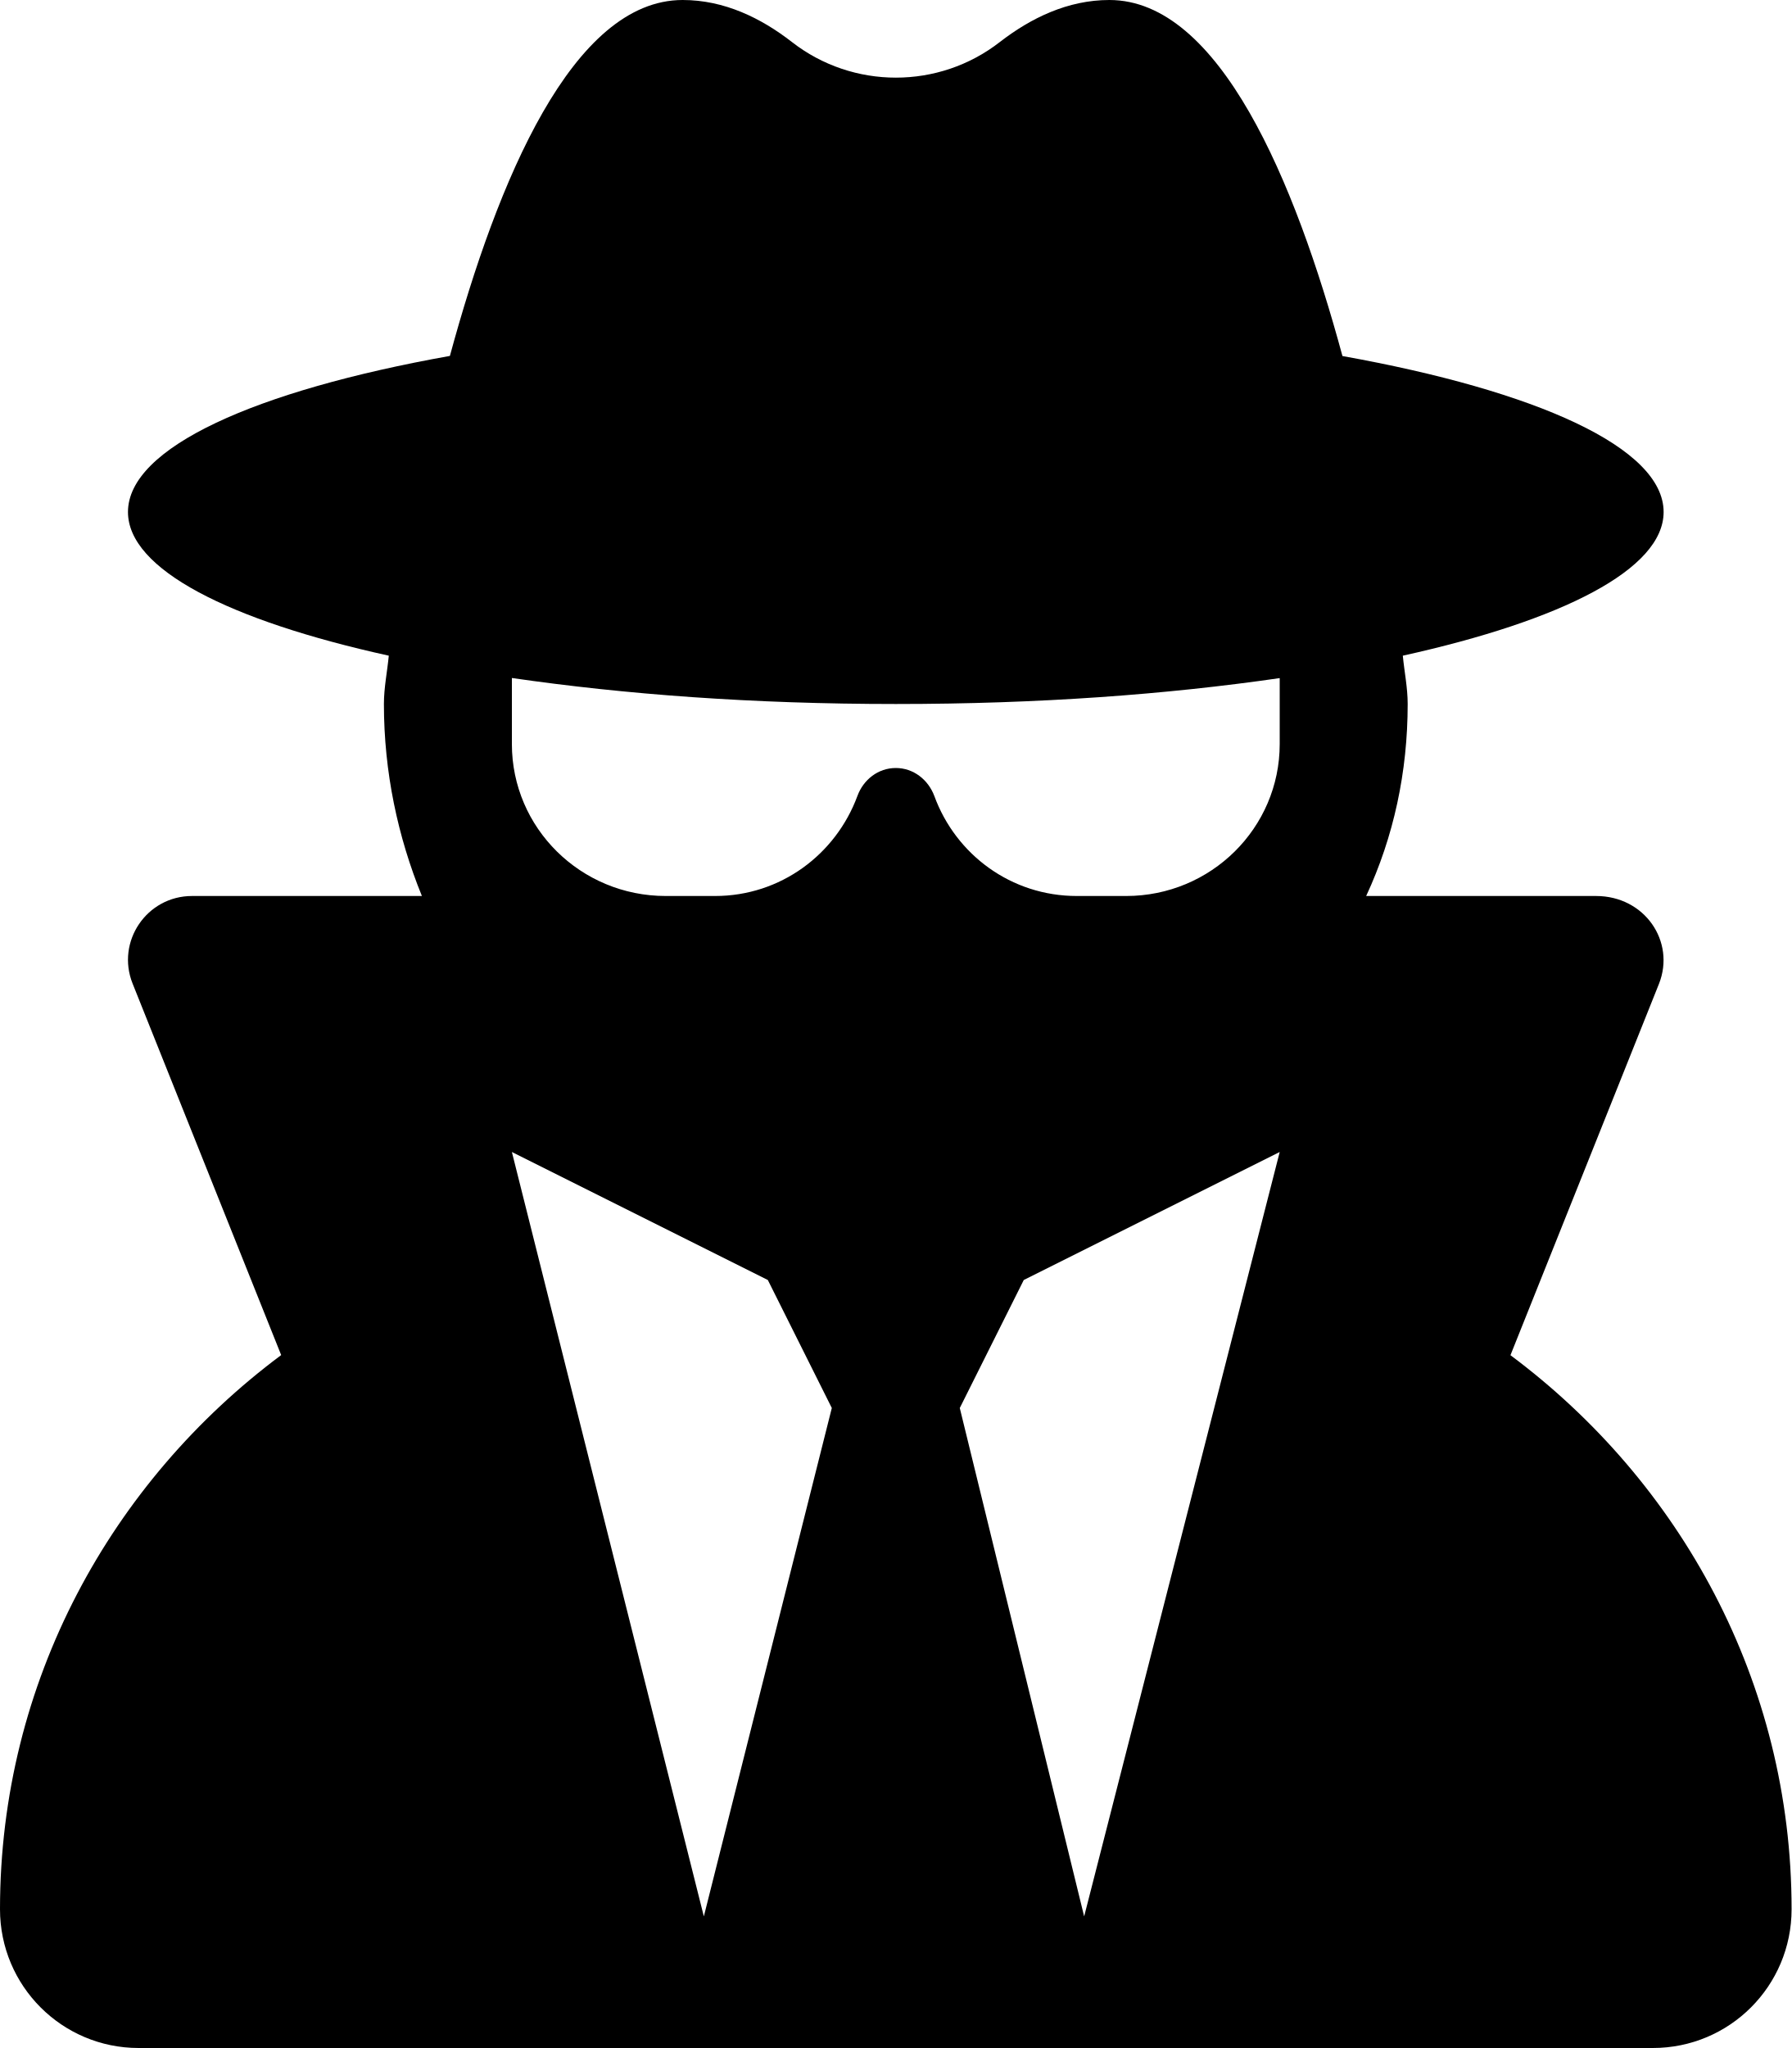
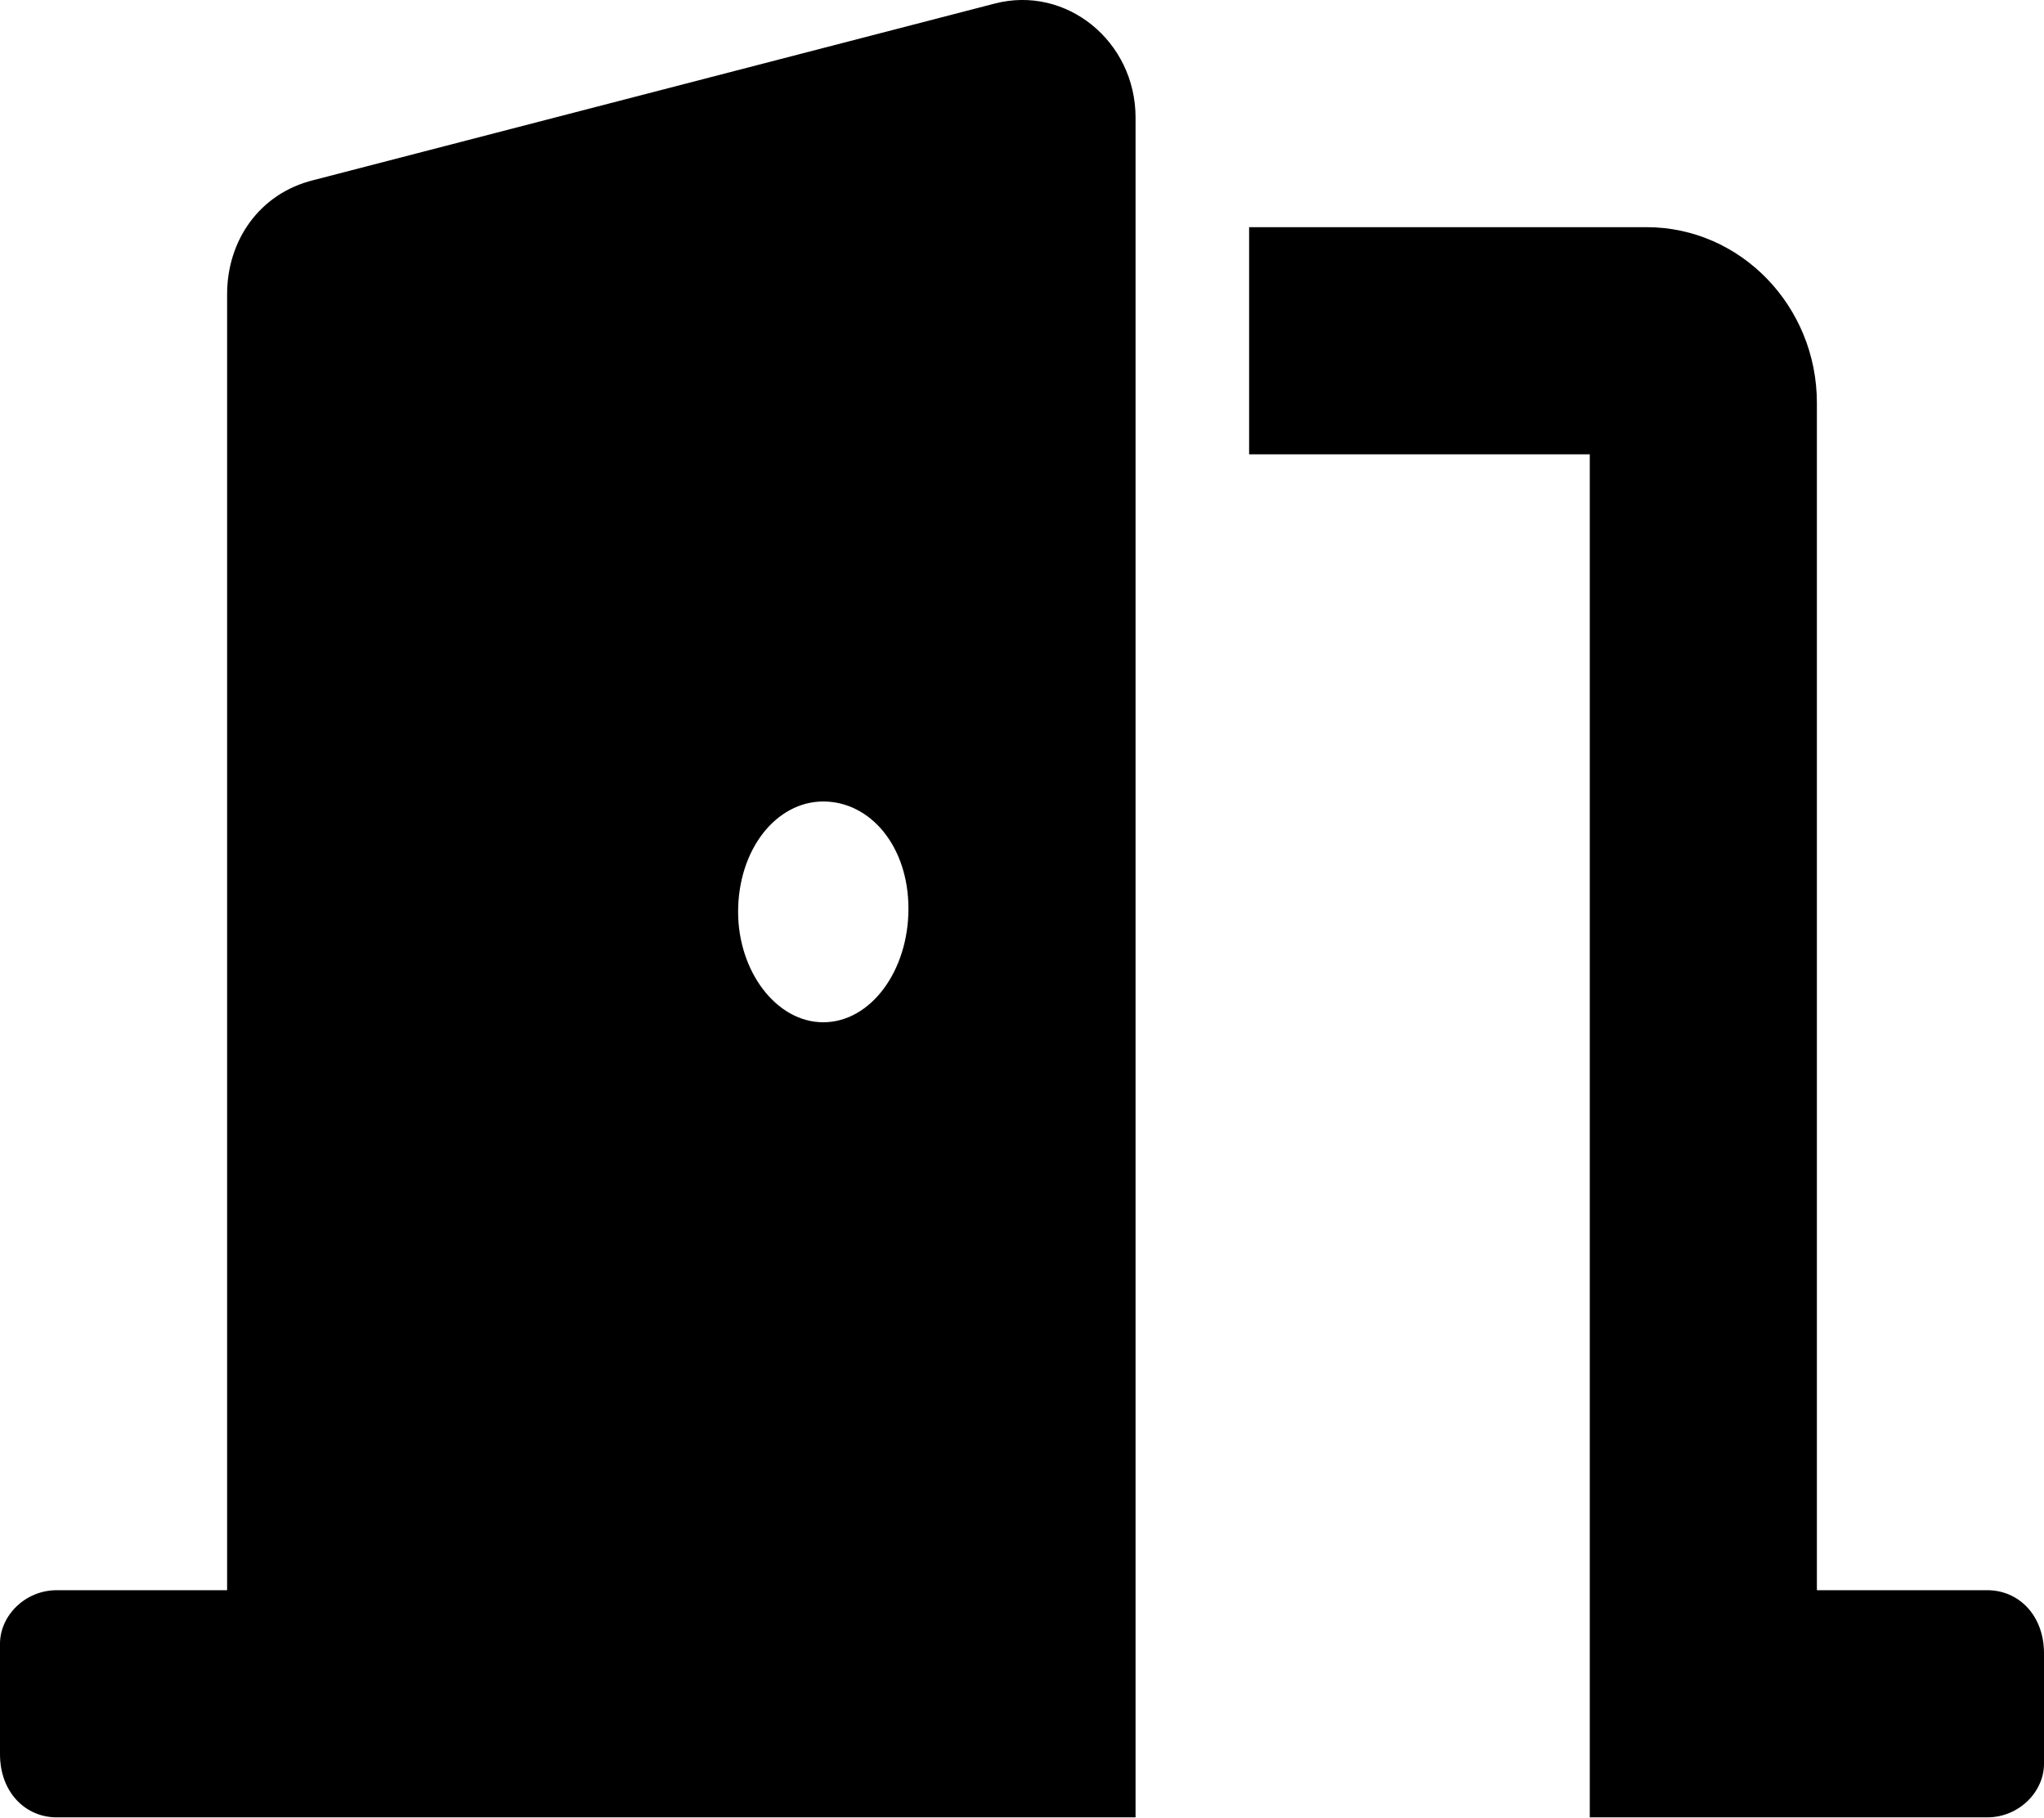
- <svg xmlns="http://www.w3.org/2000/svg" viewBox="0 0 448 512" fill="none">
-   <path fill="currentColor" d="M377.7 338.8l37.15-92.87C419 235.4 411.3 224 399.1 224h-57.48C348.5 209.2 352 193 352 176c0-4.117-.836-8.057-1.217-12.08C390.7 155.1 416 142.3 416 128c0-16.08-31.75-30.28-80.31-38.99C323.8 45.15 304.9 0 277.4 0c-10.38 0-19.62 4.5-27.38 10.5c-15.25 11.88-36.75 11.88-52 0C190.3 4.5 181.1 0 170.7 0C143.2 0 124.4 45.16 112.5 88.98C63.83 97.68 32 111.9 32 128c0 14.34 25.31 27.13 65.22 35.92C96.84 167.9 96 171.9 96 176C96 193 99.47 209.2 105.5 224H48.02C36.7 224 28.96 235.4 33.16 245.9l37.15 92.87C27.87 370.4 0 420.4 0 477.3C0 496.5 15.52 512 34.66 512H413.3C432.5 512 448 496.5 448 477.3C448 420.4 420.1 370.4 377.7 338.8zM176 479.1L128 288l64 32l16 32L176 479.1zM271.1 479.1L240 352l16-32l64-32L271.1 479.1zM320 186C320 207 302.8 224 281.6 224h-12.33c-16.46 0-30.29-10.39-35.63-24.99C232.1 194.9 228.4 192 224 192S215.9 194.9 214.4 199C209 213.6 195.2 224 178.8 224h-12.33C145.2 224 128 207 128 186V169.5C156.3 173.6 188.1 176 224 176s67.74-2.383 96-6.473V186z" />
+ <svg xmlns="http://www.w3.org/2000/svg" viewBox="0 0 576 512">
+   <path d="M560 448H512V113.5c0-27.25-21.5-49.5-48-49.5L352 64.01V128h96V512h112c8.875 0 16-7.125 16-15.1v-31.1C576 455.1 568.9 448 560 448zM280.3 1.007l-192 49.75C73.1 54.51 64 67.76 64 82.88V448H16c-8.875 0-16 7.125-16 15.1v31.1C0 504.9 7.125 512 16 512H320V33.13C320 11.63 300.5-4.243 280.3 1.007zM232 288c-13.25 0-24-14.37-24-31.1c0-17.62 10.75-31.1 24-31.1S256 238.4 256 256C256 273.6 245.3 288 232 288z" />
</svg>
